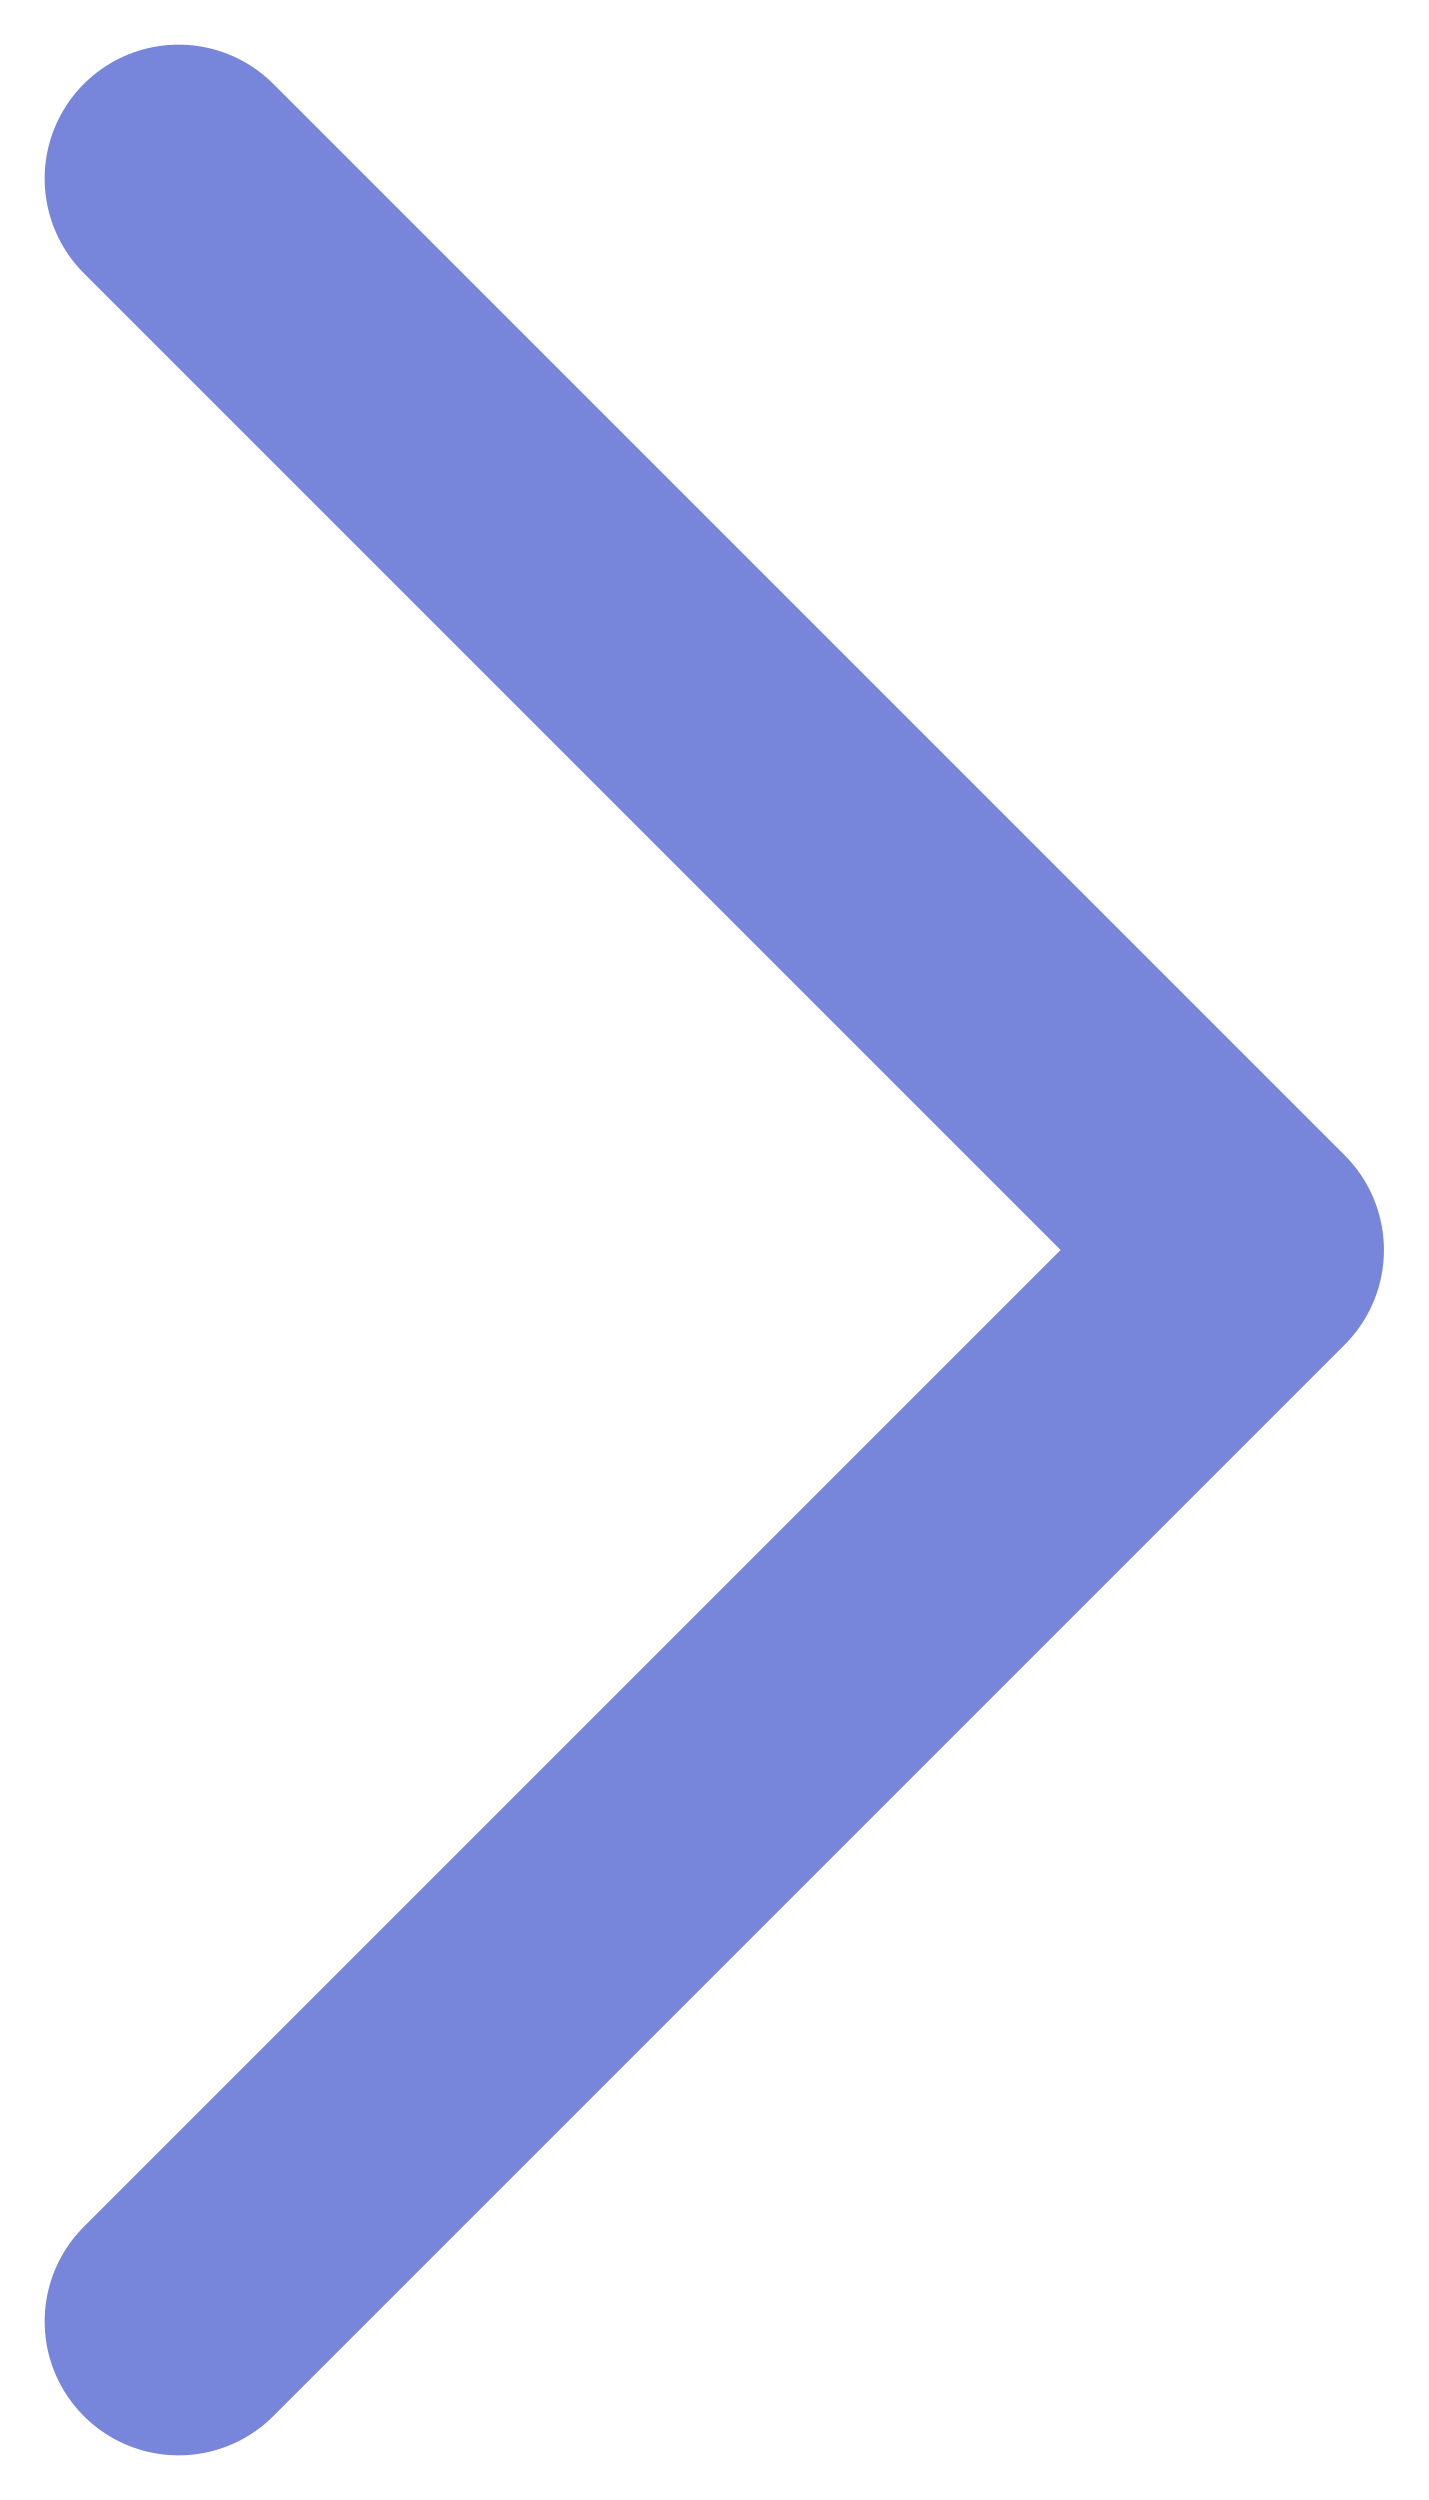
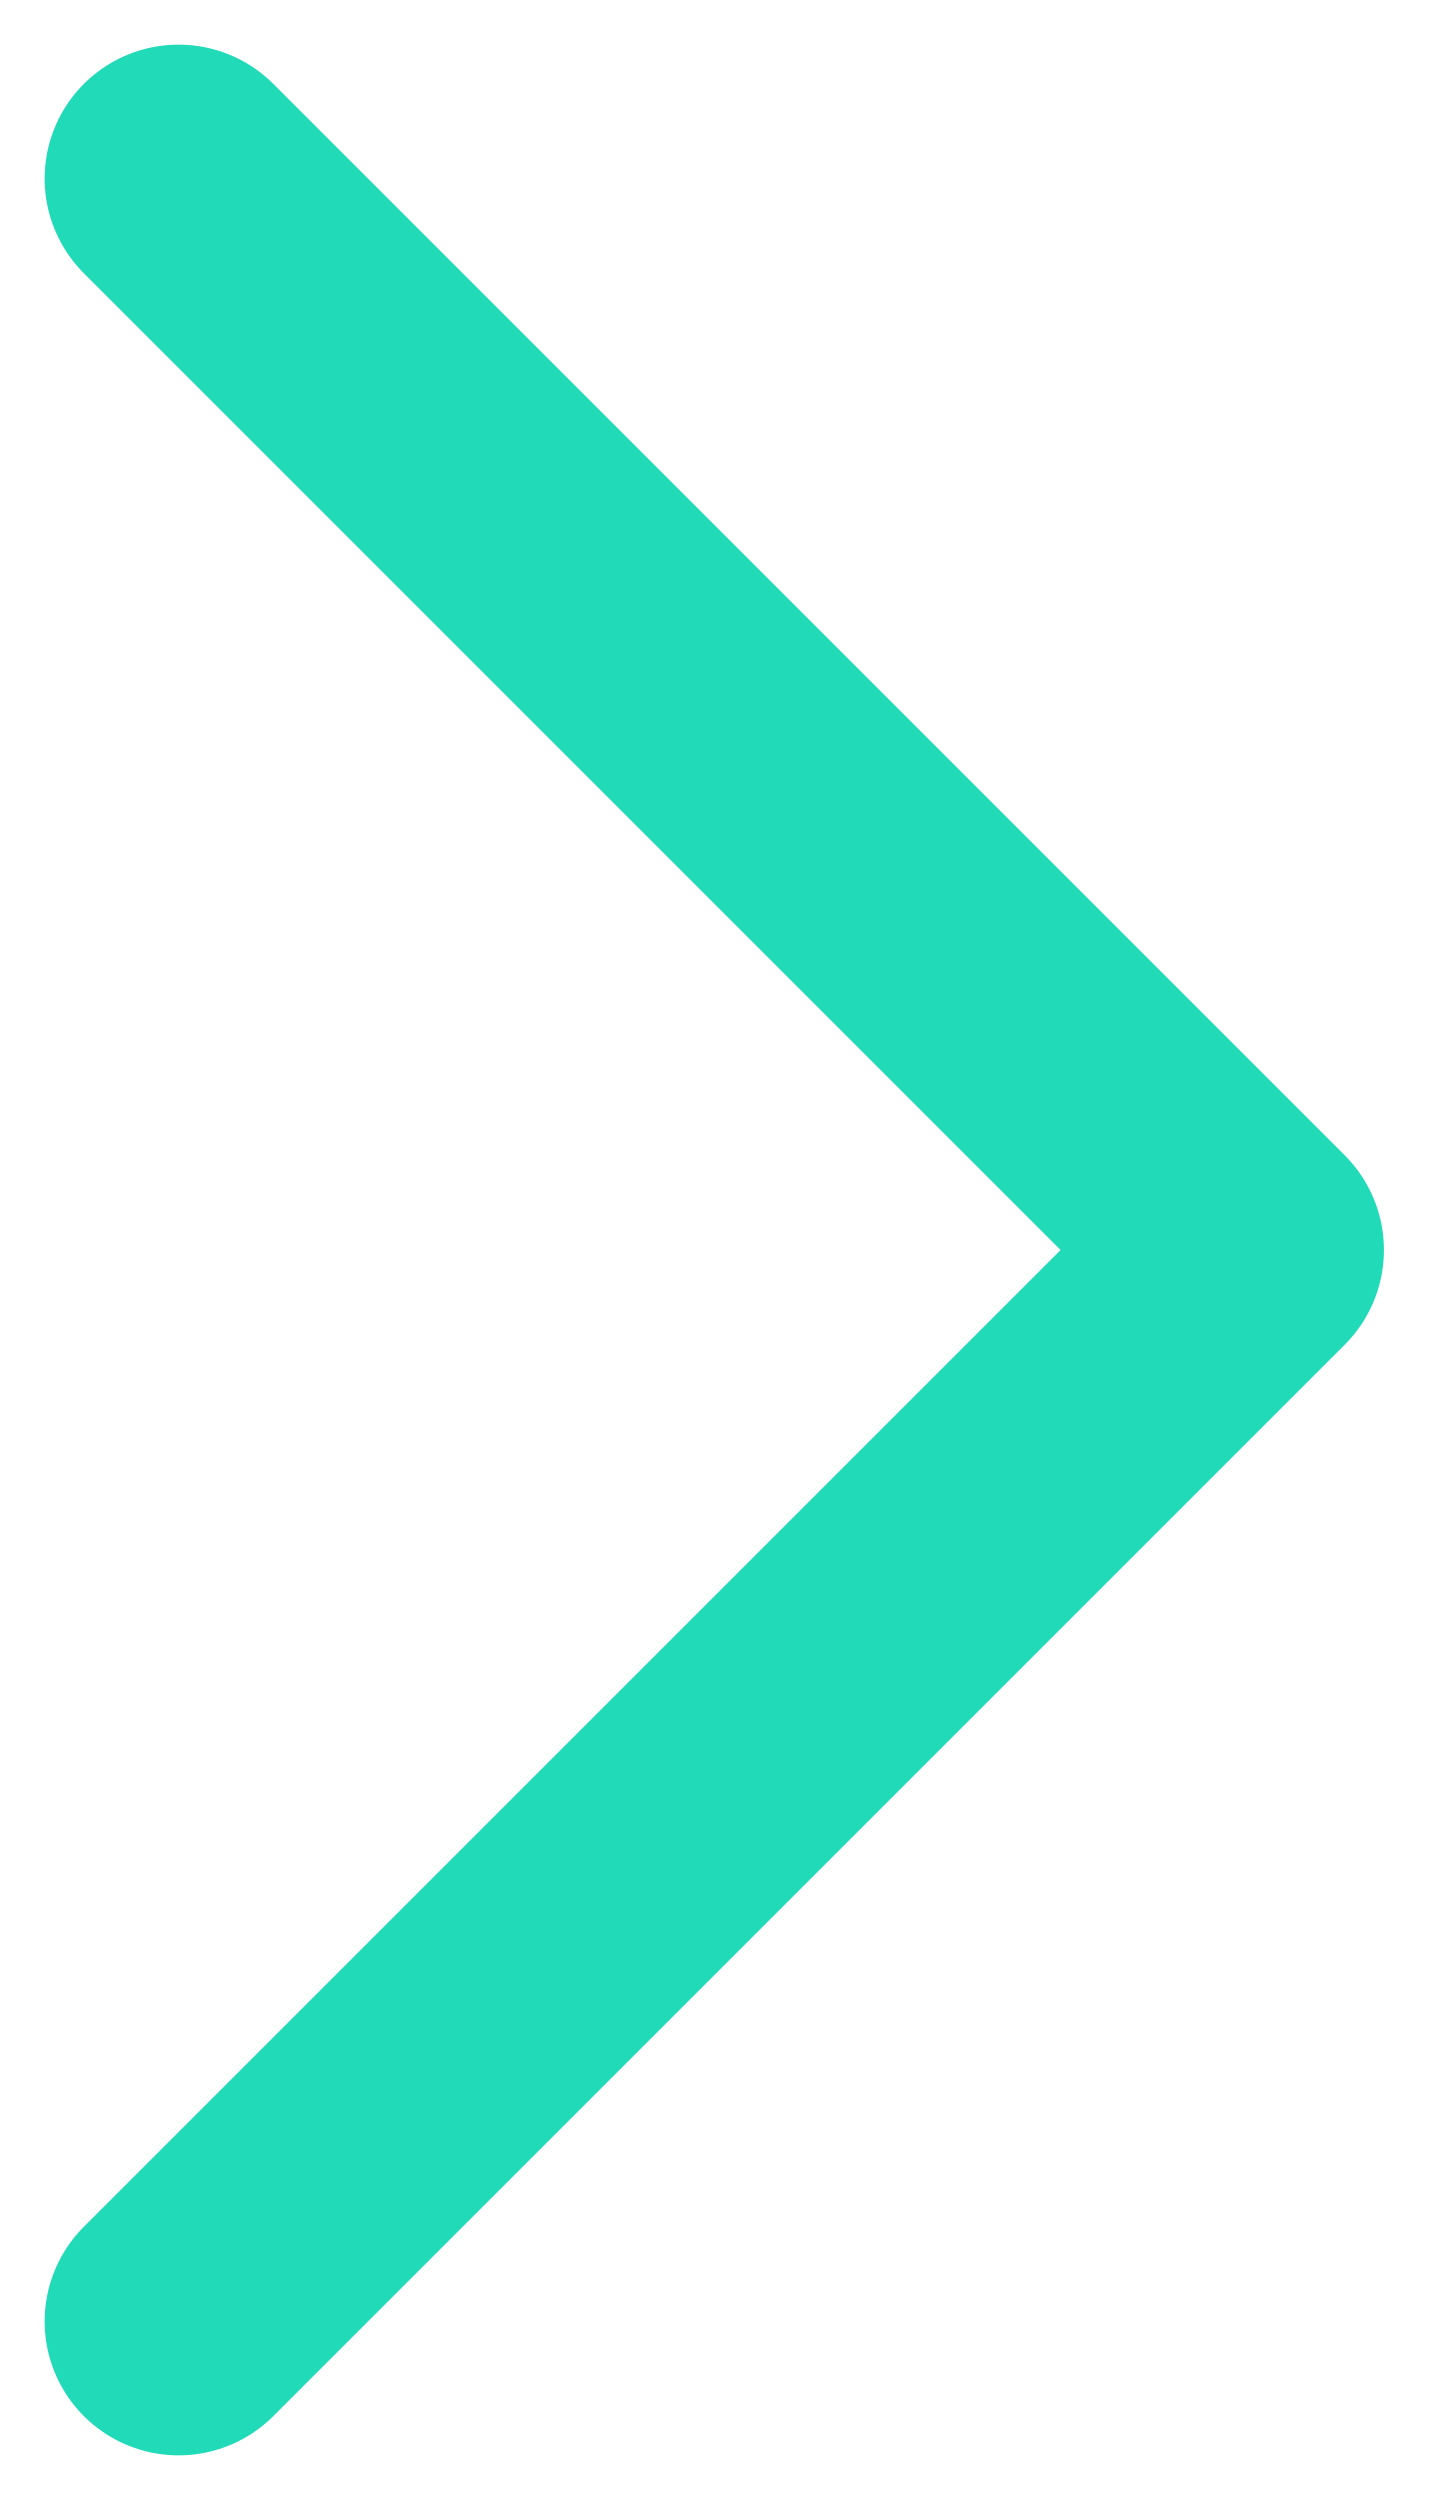
<svg xmlns="http://www.w3.org/2000/svg" width="8" height="14" viewBox="0 0 8 14" fill="none">
-   <path d="M1 1L7 7L1 13" stroke="#7785DB" stroke-width="1.5" stroke-linecap="round" stroke-linejoin="round" />
+   <path d="M1 1L7 7L1 13" stroke="#20dab8" stroke-width="1.5" stroke-linecap="round" stroke-linejoin="round" />
</svg>
